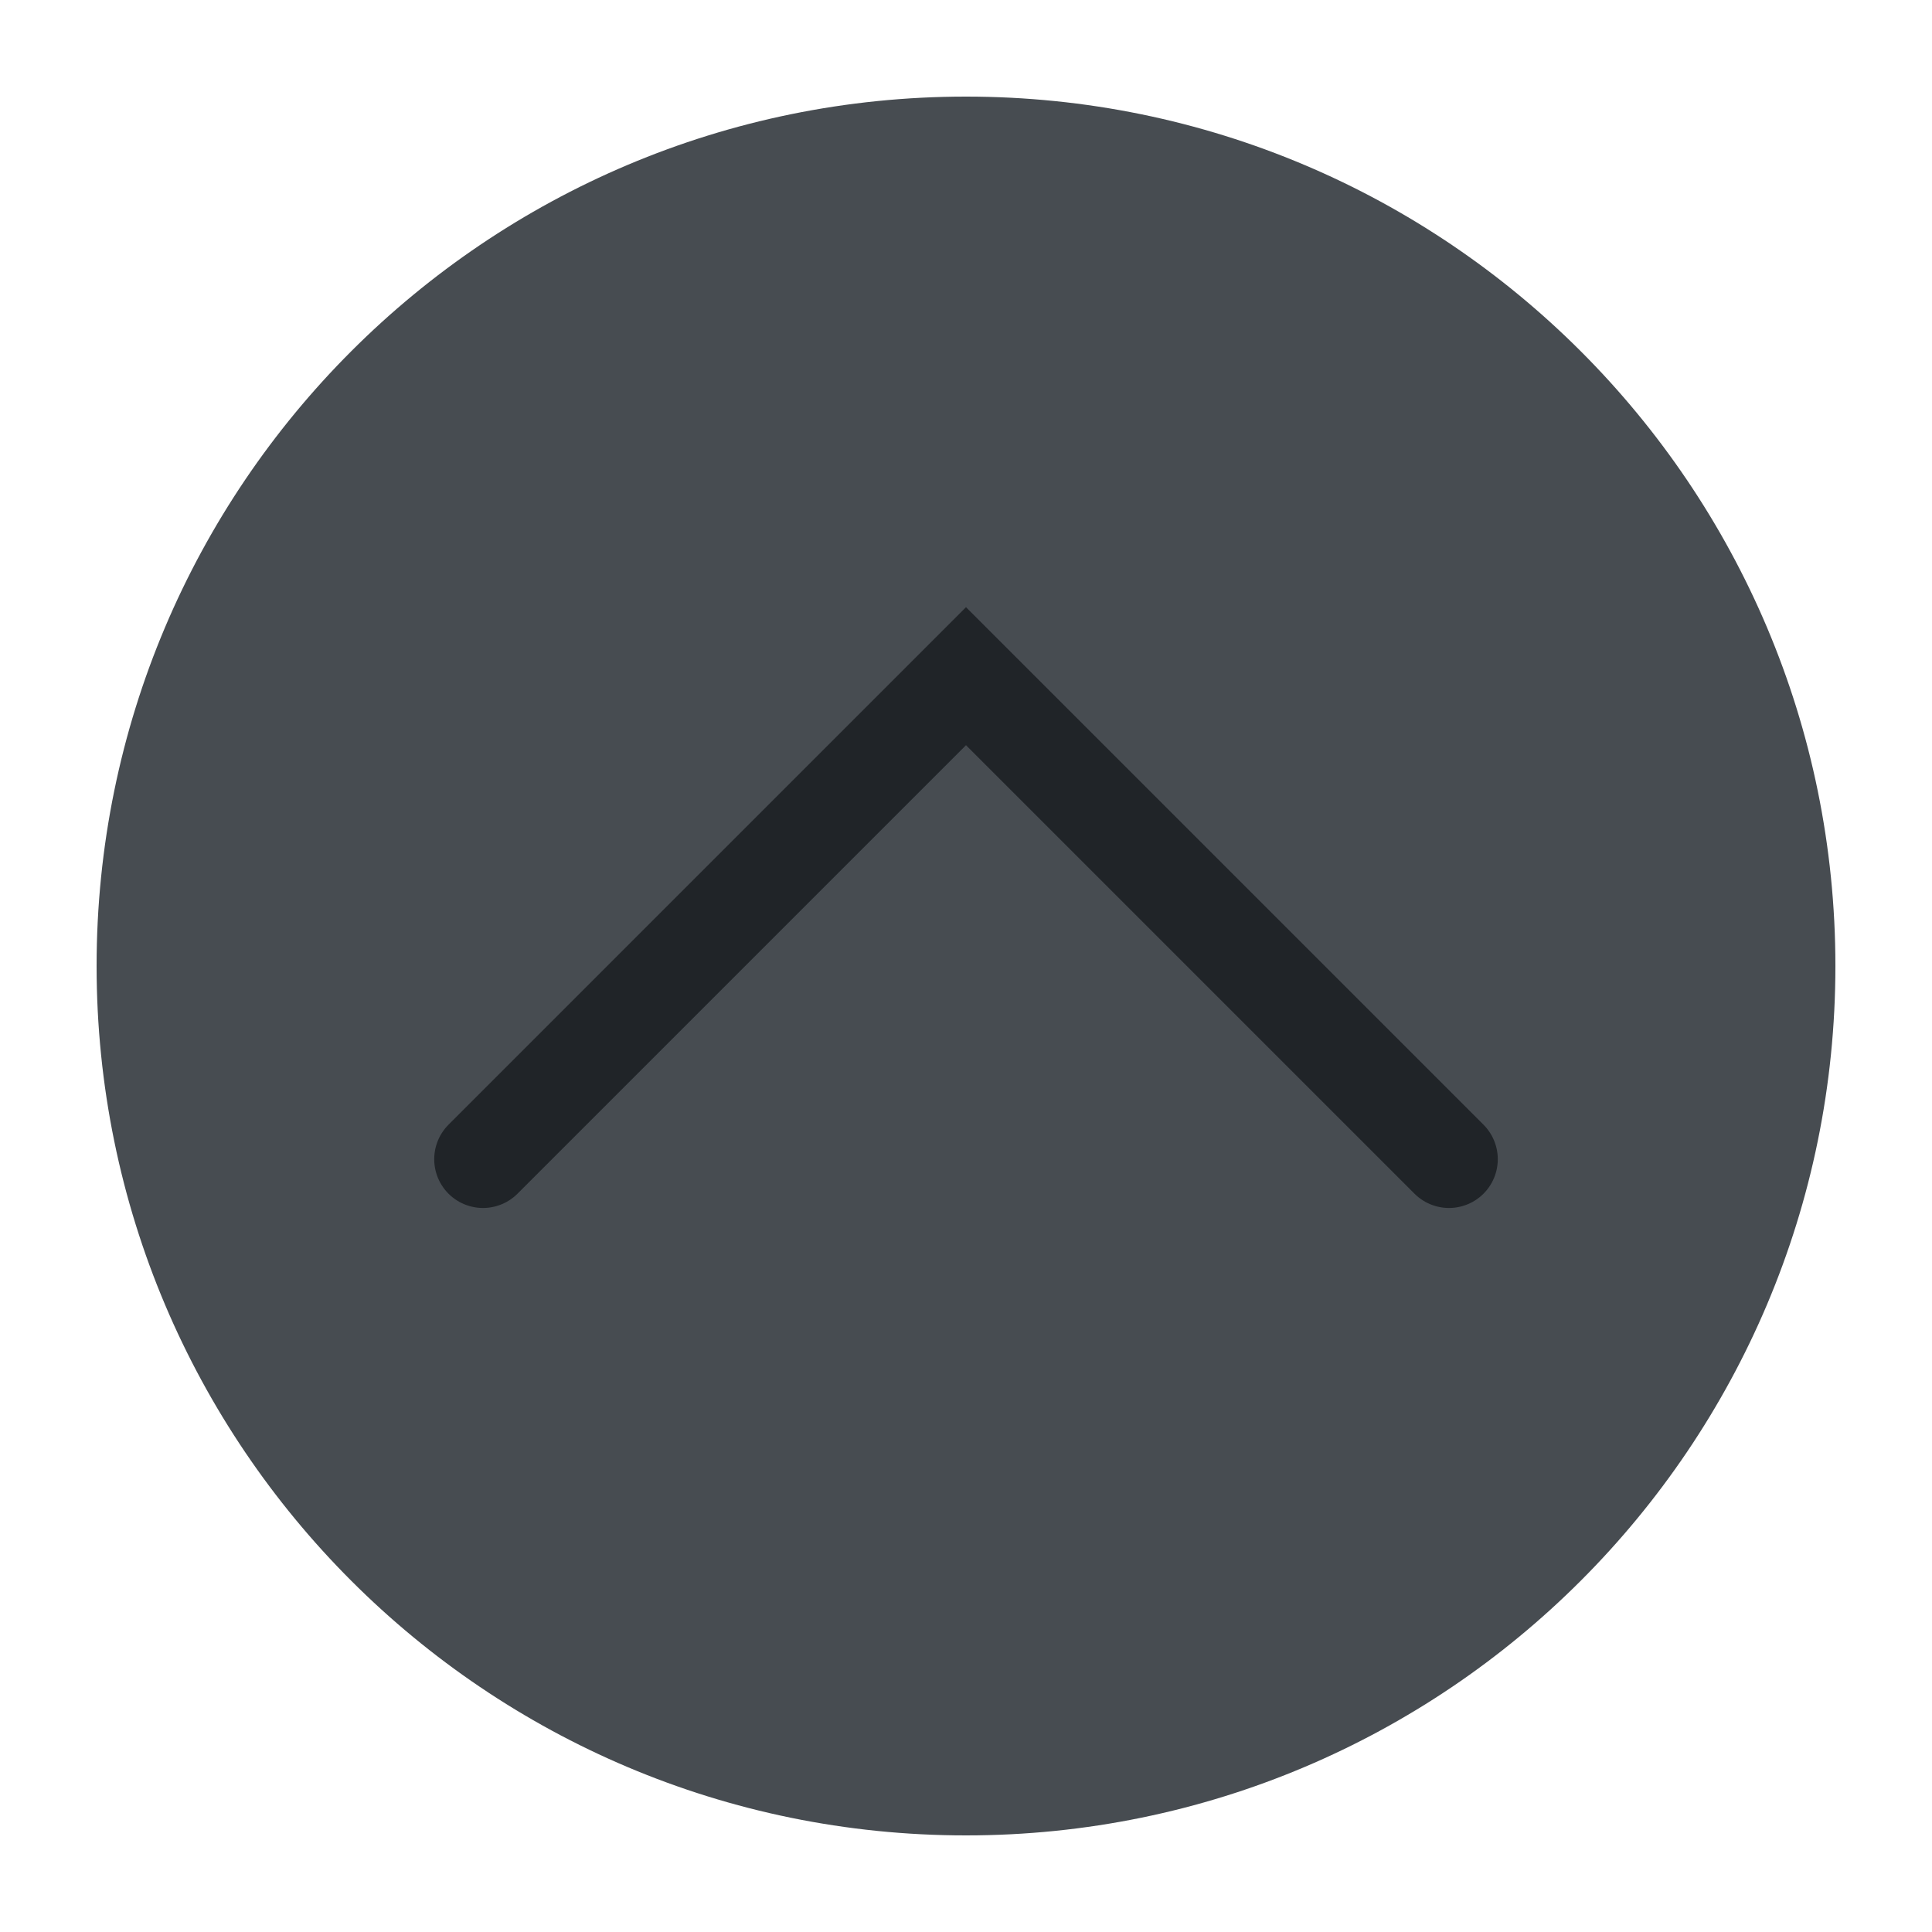
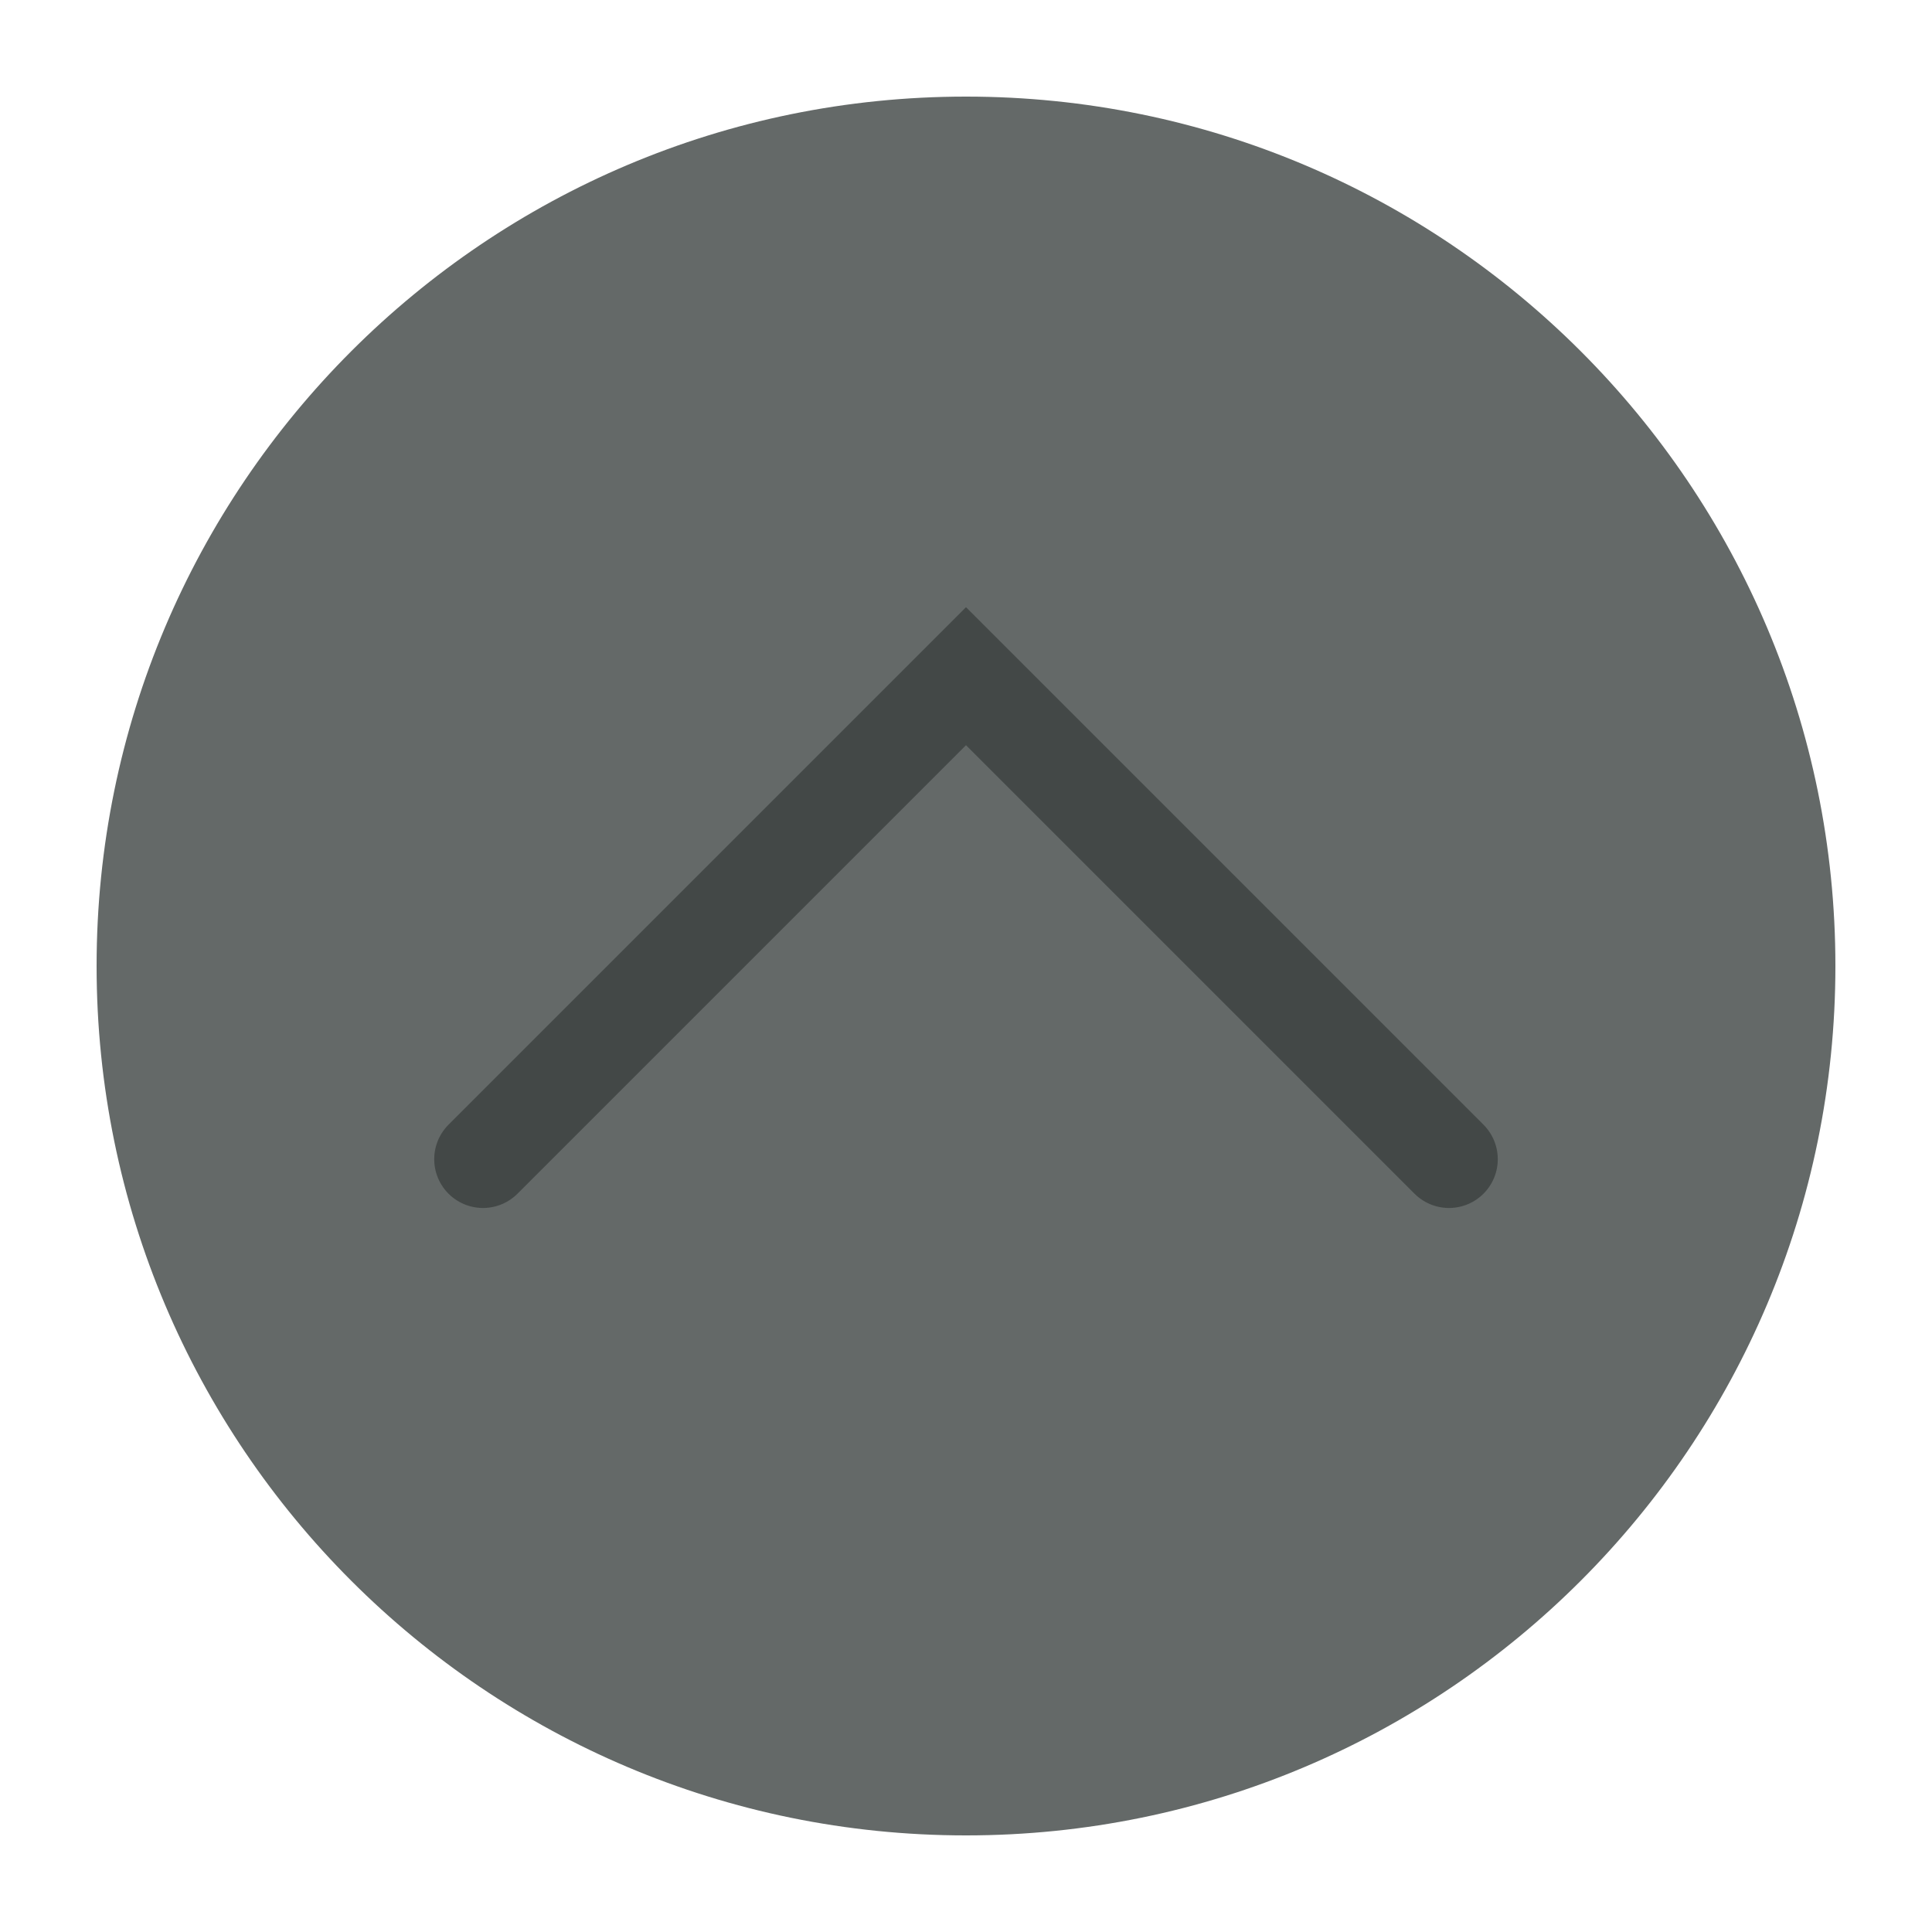
<svg xmlns="http://www.w3.org/2000/svg" viewBox="0 0 50 50" version="1.2" baseProfile="tiny">
  <defs>
</defs>
  <g fill="none" stroke="black" stroke-width="1" fill-rule="evenodd" stroke-linecap="square" stroke-linejoin="bevel">
    <g fill="none" stroke="#000000" stroke-opacity="1" stroke-width="1" stroke-linecap="square" stroke-linejoin="bevel" transform="matrix(1,0,0,1,0,0)" font-family="Noto Sans" font-size="10" font-weight="400" font-style="normal">
</g>
-     <g fill="#474c51" fill-opacity="1" stroke="none" transform="matrix(2.5,0,0,2.5,2.5,2.5)" font-family="Noto Sans" font-size="10" font-weight="400" font-style="normal">
+     <g fill="#646968" fill-opacity="1" stroke="none" transform="matrix(2.5,0,0,2.5,2.5,2.5)" font-family="Noto Sans" font-size="10" font-weight="400" font-style="normal">
      <circle cx="9" cy="9" r="9" />
    </g>
-     <g fill="none" stroke="#202428" stroke-opacity="1" stroke-width="1.01" stroke-linecap="round" stroke-linejoin="miter" stroke-miterlimit="2" transform="matrix(2.5,0,0,2.5,2.5,2.5)" font-family="Noto Sans" font-size="10" font-weight="400" font-style="normal">
+     <g fill="none" stroke="#434847" stroke-opacity="1" stroke-width="1.01" stroke-linecap="round" stroke-linejoin="miter" stroke-miterlimit="2" transform="matrix(2.5,0,0,2.5,2.5,2.5)" font-family="Noto Sans" font-size="10" font-weight="400" font-style="normal">
      <polyline fill="none" vector-effect="none" points="4,11 9,6 14,11 " />
    </g>
    <g fill="none" stroke="#000000" stroke-opacity="1" stroke-width="1" stroke-linecap="square" stroke-linejoin="bevel" transform="matrix(1,0,0,1,0,0)" font-family="Noto Sans" font-size="10" font-weight="400" font-style="normal">
</g>
  </g>
</svg>
